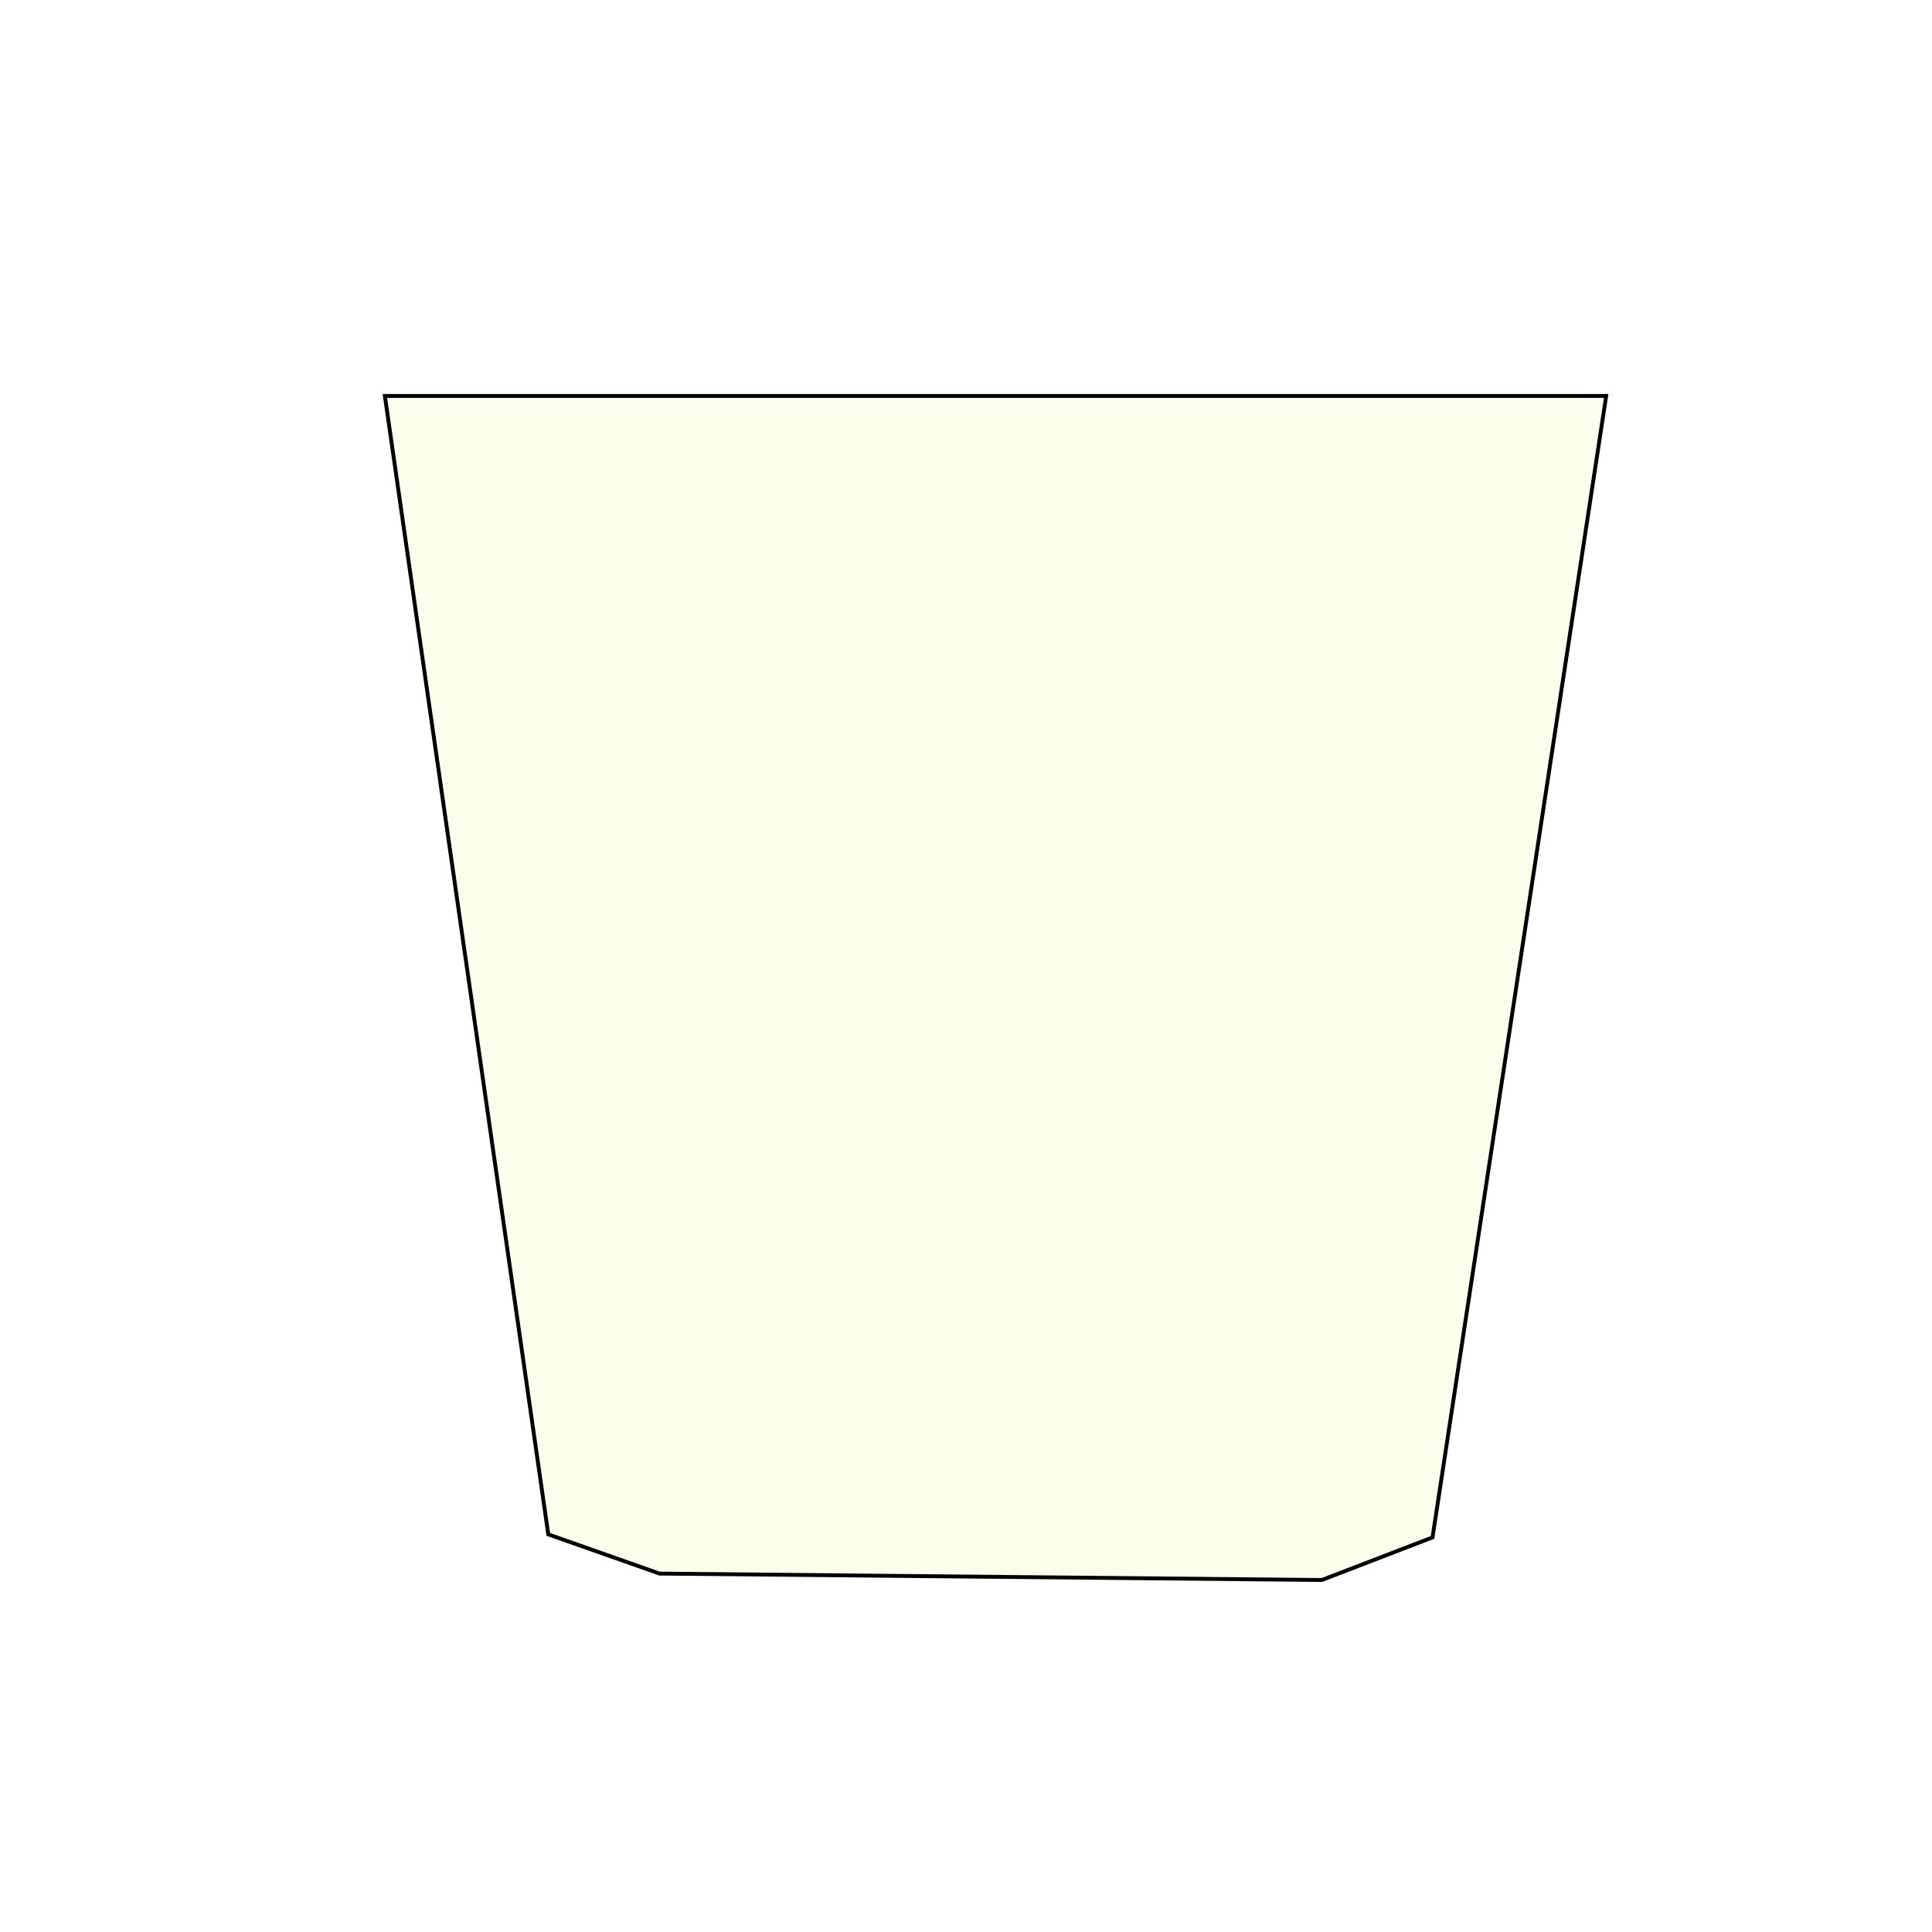
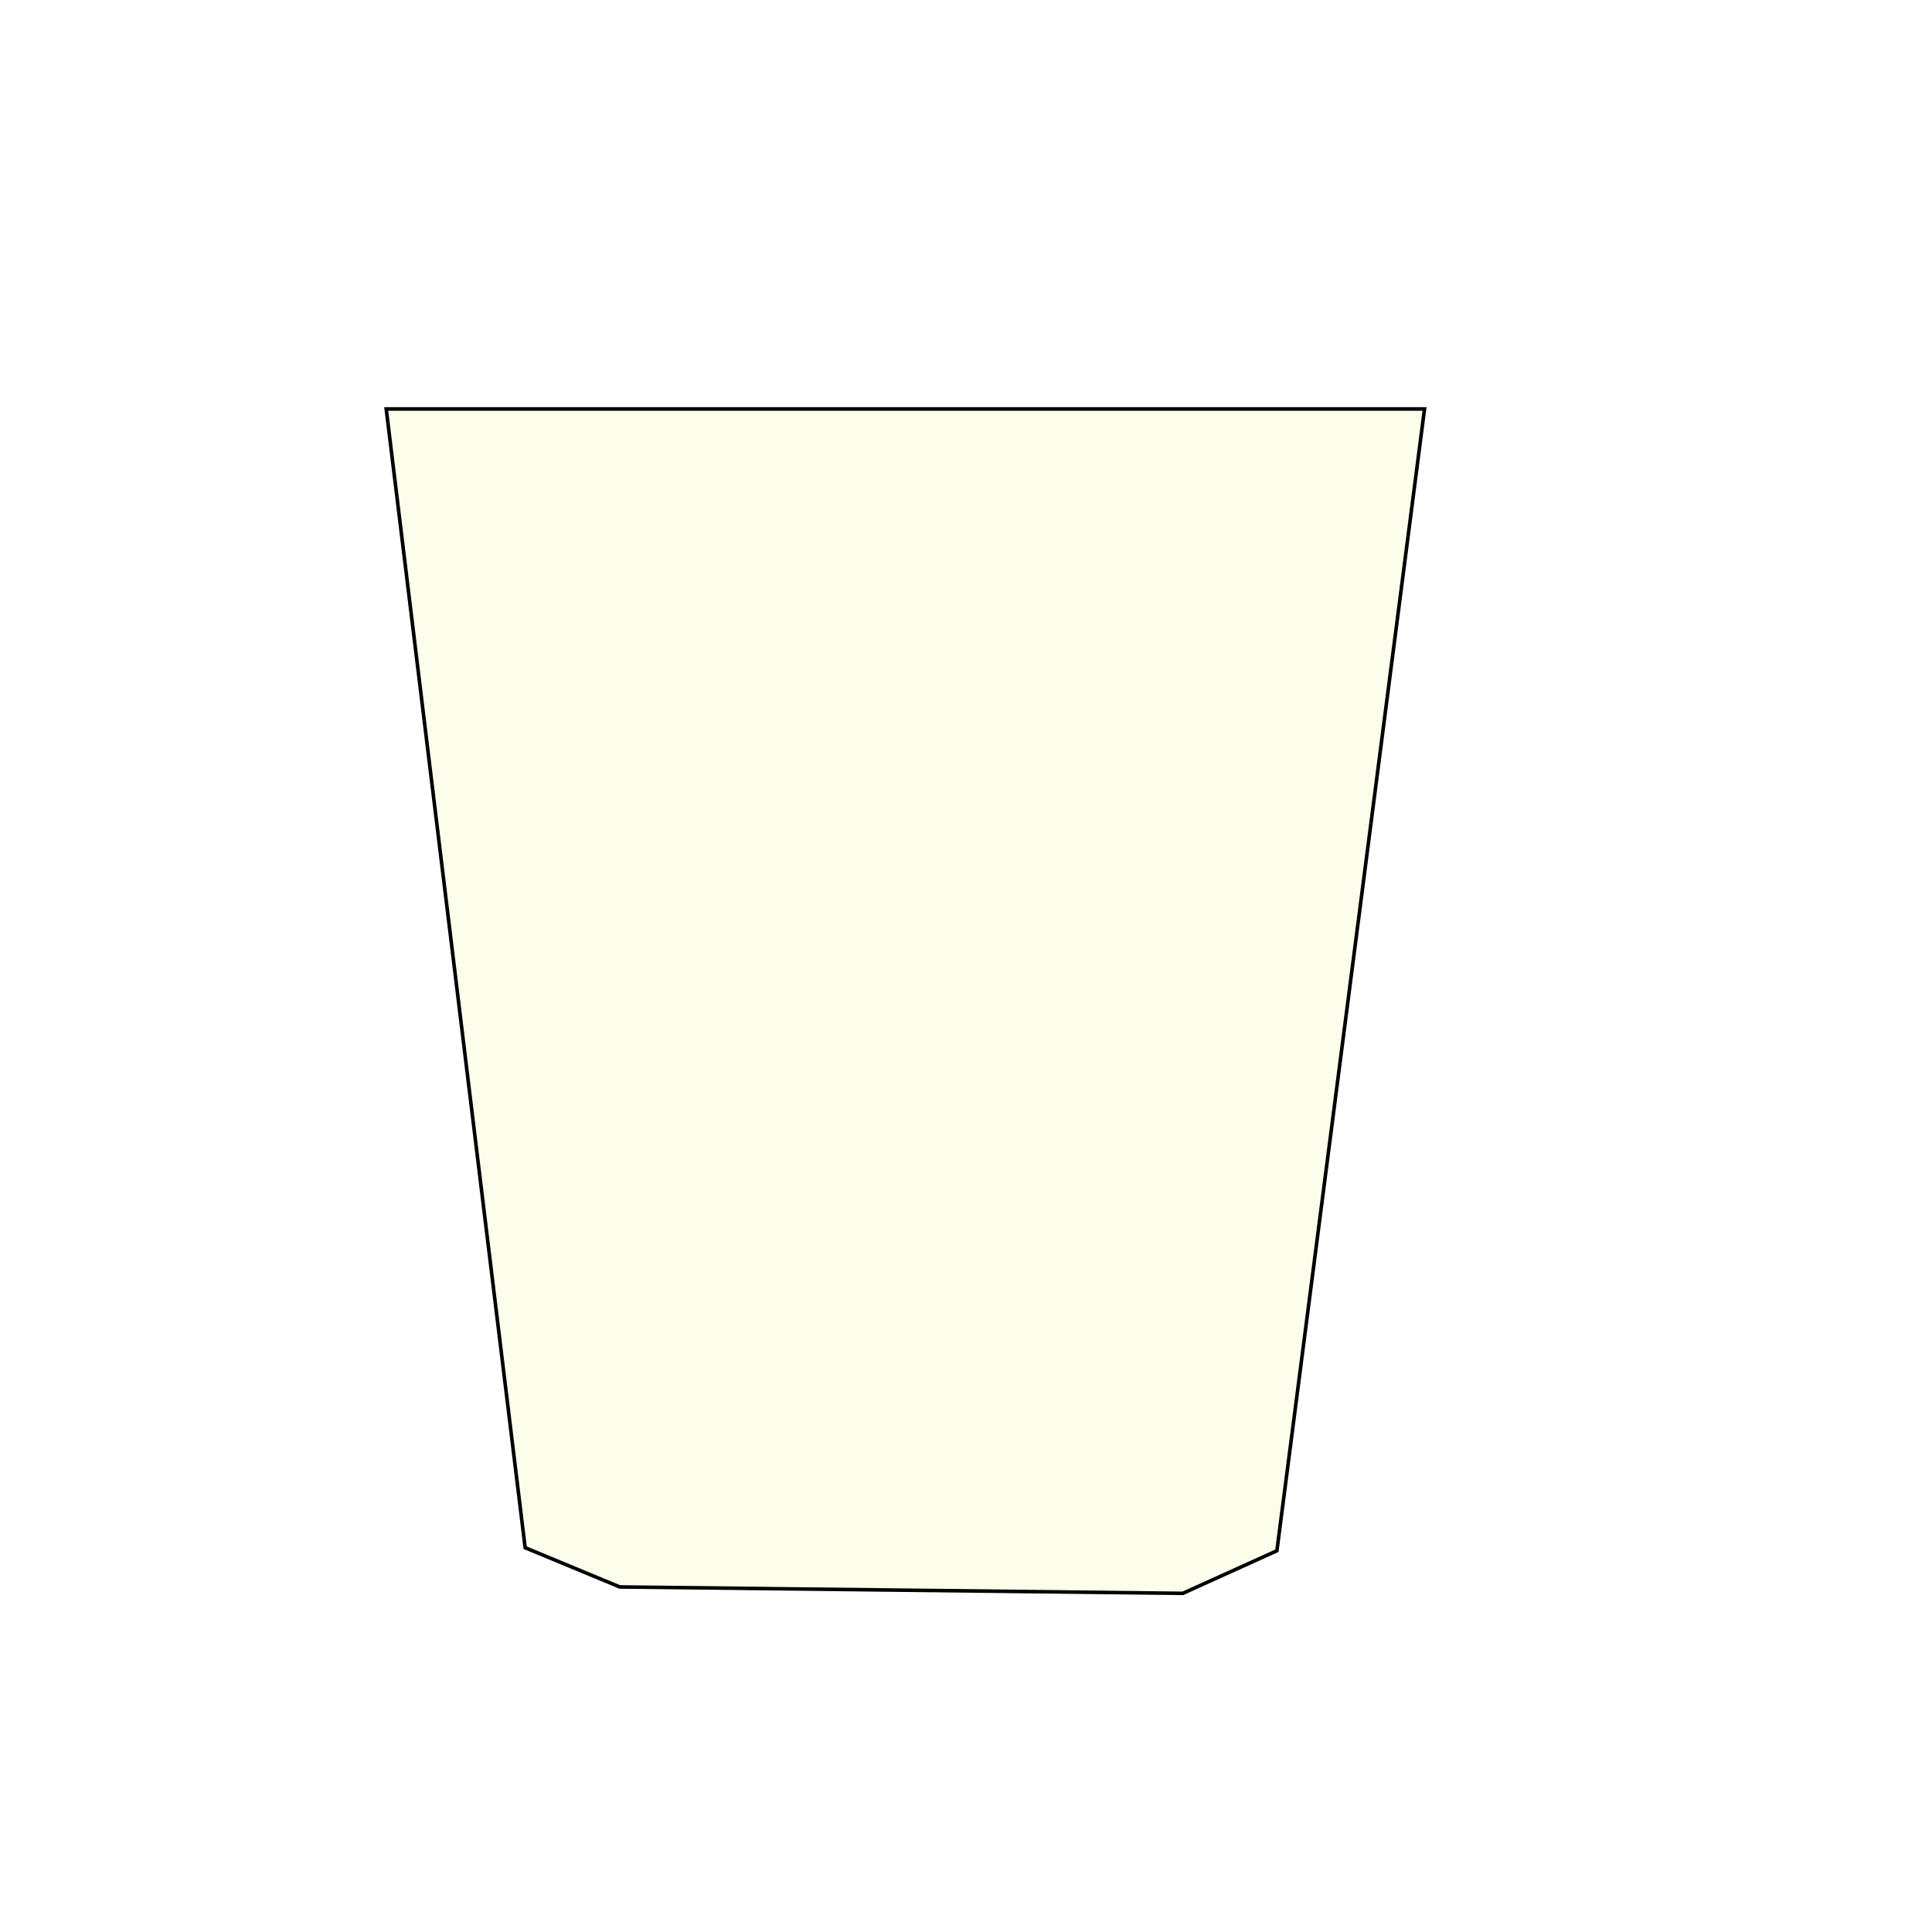
<svg xmlns="http://www.w3.org/2000/svg" width="500" height="500" viewBox="0 0 132.292 132.292" version="1.1" id="svg1" xml:space="preserve">
  <defs id="defs1" />
  <plotdata application="axidraw" model="2" plob_version="n/a" layer="-2" pause_dist="-25400" pause_ref="-25400" last_x="-2.0233259512281163e-13" last_y="4.067801651075342e-13" rand_seed="1" row="0" />
-   <path id="path2" style="display:none;fill:#fdfdeb;fill-opacity:1;stroke:#000000;stroke-width:0.246;stroke-linecap:round;stroke-opacity:0.999" d="M 35.762,108.192 C 32.563,104.994 22.161,24.332 22.161,24.332 l 6.508,-0.01 c 0,0 8.927,74.277 11.672,77.476 2.745,3.199 27.658,2.703 27.658,2.703 0,0 24.914,0.496 27.658,-2.703 2.745,-3.199 11.672,-77.476 11.672,-77.476 l 6.508,0.01 c 0,0 -10.402,80.662 -13.6,83.86 -3.198,3.198 -32.238,2.571 -32.238,2.571 0,0 -29.039,0.628 -32.238,-2.571 z" />
-   <path style="fill:#fdfdeb;fill-opacity:1;stroke:#000000;stroke-width:0.265;stroke-linecap:round;stroke-opacity:0.999" d="m 26.353,27.112 h 83.629 l -11.891,78.16 -7.58,2.917 -45.349,-0.439 -7.619,-2.686 z" id="path4" />
+   <path id="path2" style="display:none;fill:#fdfdeb;fill-opacity:1;stroke:#000000;stroke-width:0.246;stroke-linecap:round;stroke-opacity:0.999" d="m 28.669,24.322 -6.508,0.01 c 0,0 10.402,80.662 13.601,83.86 3.198,3.198 26.946,2.571 26.946,2.571 0,0 23.967,0.039 25.914,-1.869 1.947,-1.908 5.954,-25.096 5.954,-25.096 1.089,-1.718 10.889,-4.587 16.265,-9.236 5.376,-4.65 11.948,-15.783 6.136,-26.196 -5.064,-9.073 -16.868,-5.05 -16.359,-8.747 l 2.107,-15.286 -6.508,-0.01 c 0,0 -8.927,74.277 -11.672,77.476 -2.745,3.199 -21.837,3.232 -21.837,3.232 0,0 -19.622,-0.033 -22.367,-3.232 C 37.596,98.598 28.669,24.322 28.669,24.322 Z m 71.403,22.937 c 0.962,-0.664 13.358,0.481 13.609,11.926 0.252,11.446 -16.884,19.102 -17.64,18.334 -0.755,-0.768 3.069,-29.596 4.03,-30.26 z" />
+   <g id="g3" transform="translate(16.41244,-3.418633)">
+     <path id="path2-2" style="display:none;fill:#fdfdeb;fill-opacity:1;stroke:#000000;stroke-width:0.246;stroke-linecap:round;stroke-opacity:0.999" d="M 35.762,108.192 C 32.563,104.994 22.161,24.332 22.161,24.332 l 6.508,-0.01 c 0,0 8.927,74.277 11.672,77.476 2.745,3.199 27.658,2.703 27.658,2.703 0,0 24.914,0.496 27.658,-2.703 2.745,-3.199 11.672,-77.476 11.672,-77.476 l 6.508,0.01 c 0,0 -10.402,80.662 -13.6,83.86 -3.198,3.198 -32.238,2.571 -32.238,2.571 0,0 -29.039,0.628 -32.238,-2.571 z" />
+     <path style="fill:#fdfdeb;fill-opacity:1;stroke:#000000;stroke-width:0.244;stroke-linecap:round;stroke-opacity:0.999" d="m 10.033,31.422 h 71.098 l -10.109,78.182 -6.444,2.918 -38.554,-0.439 -6.477,-2.687 z" id="path4" />
+   </g>
</svg>
